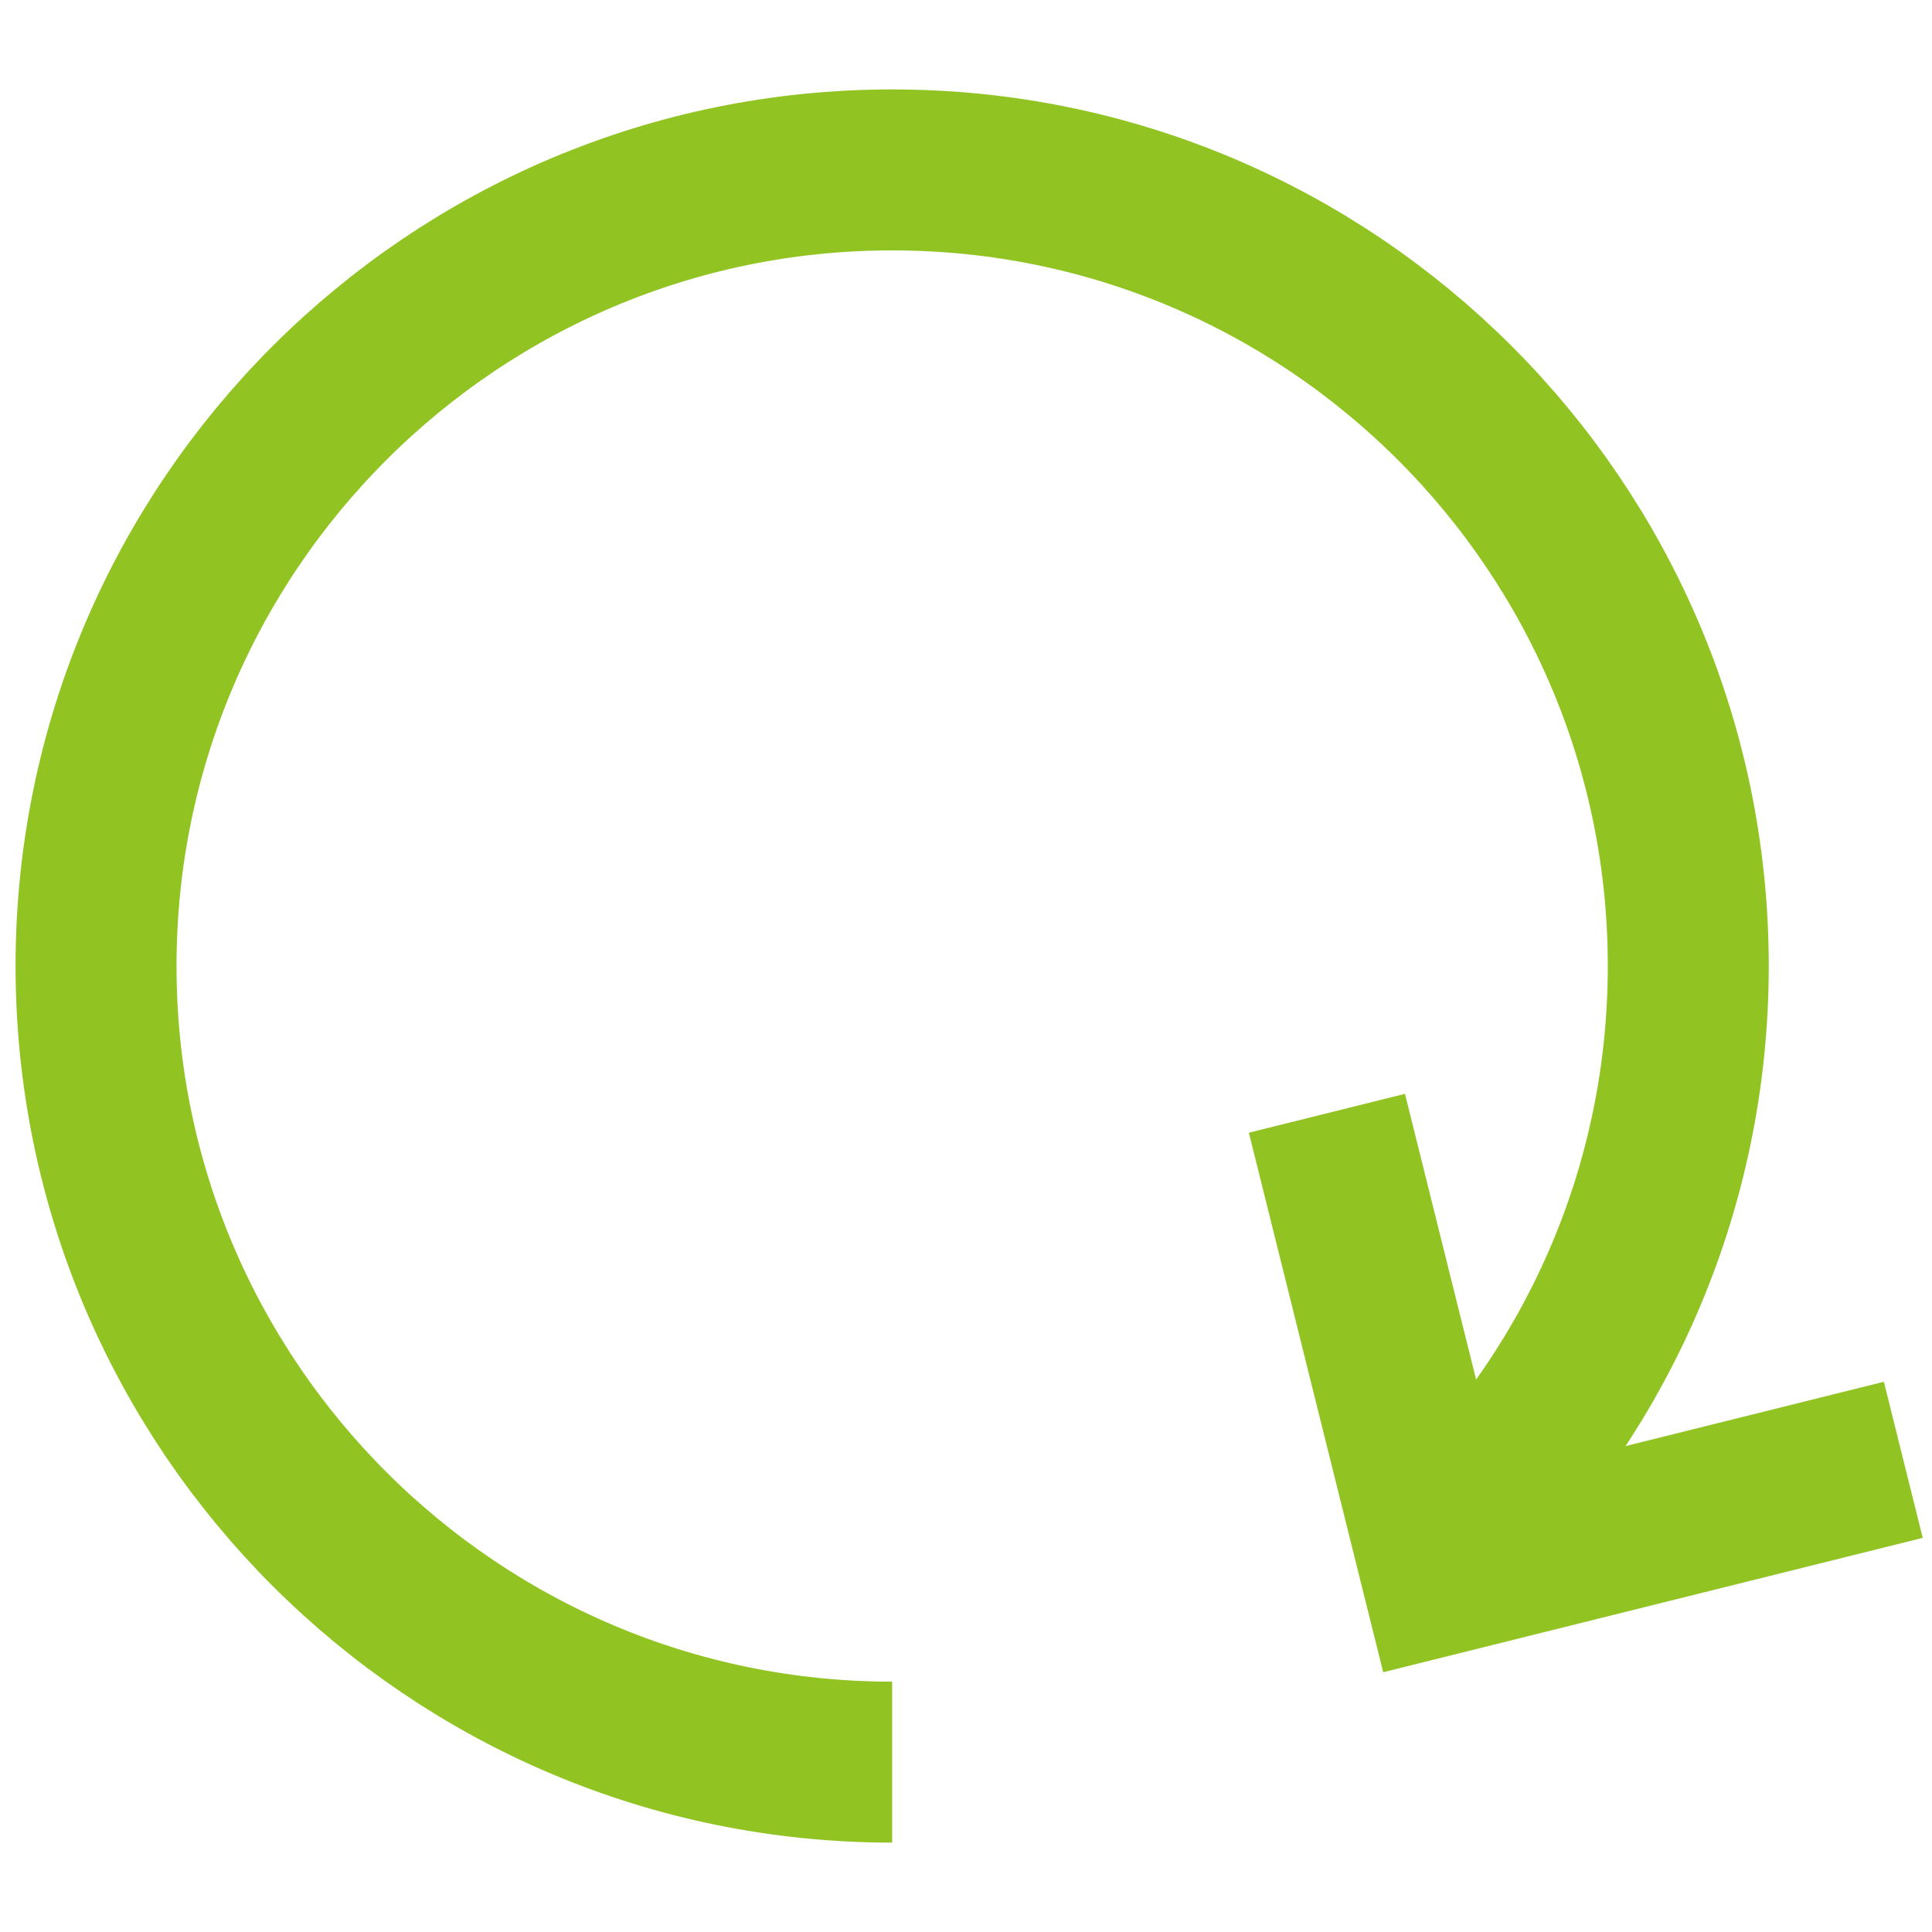
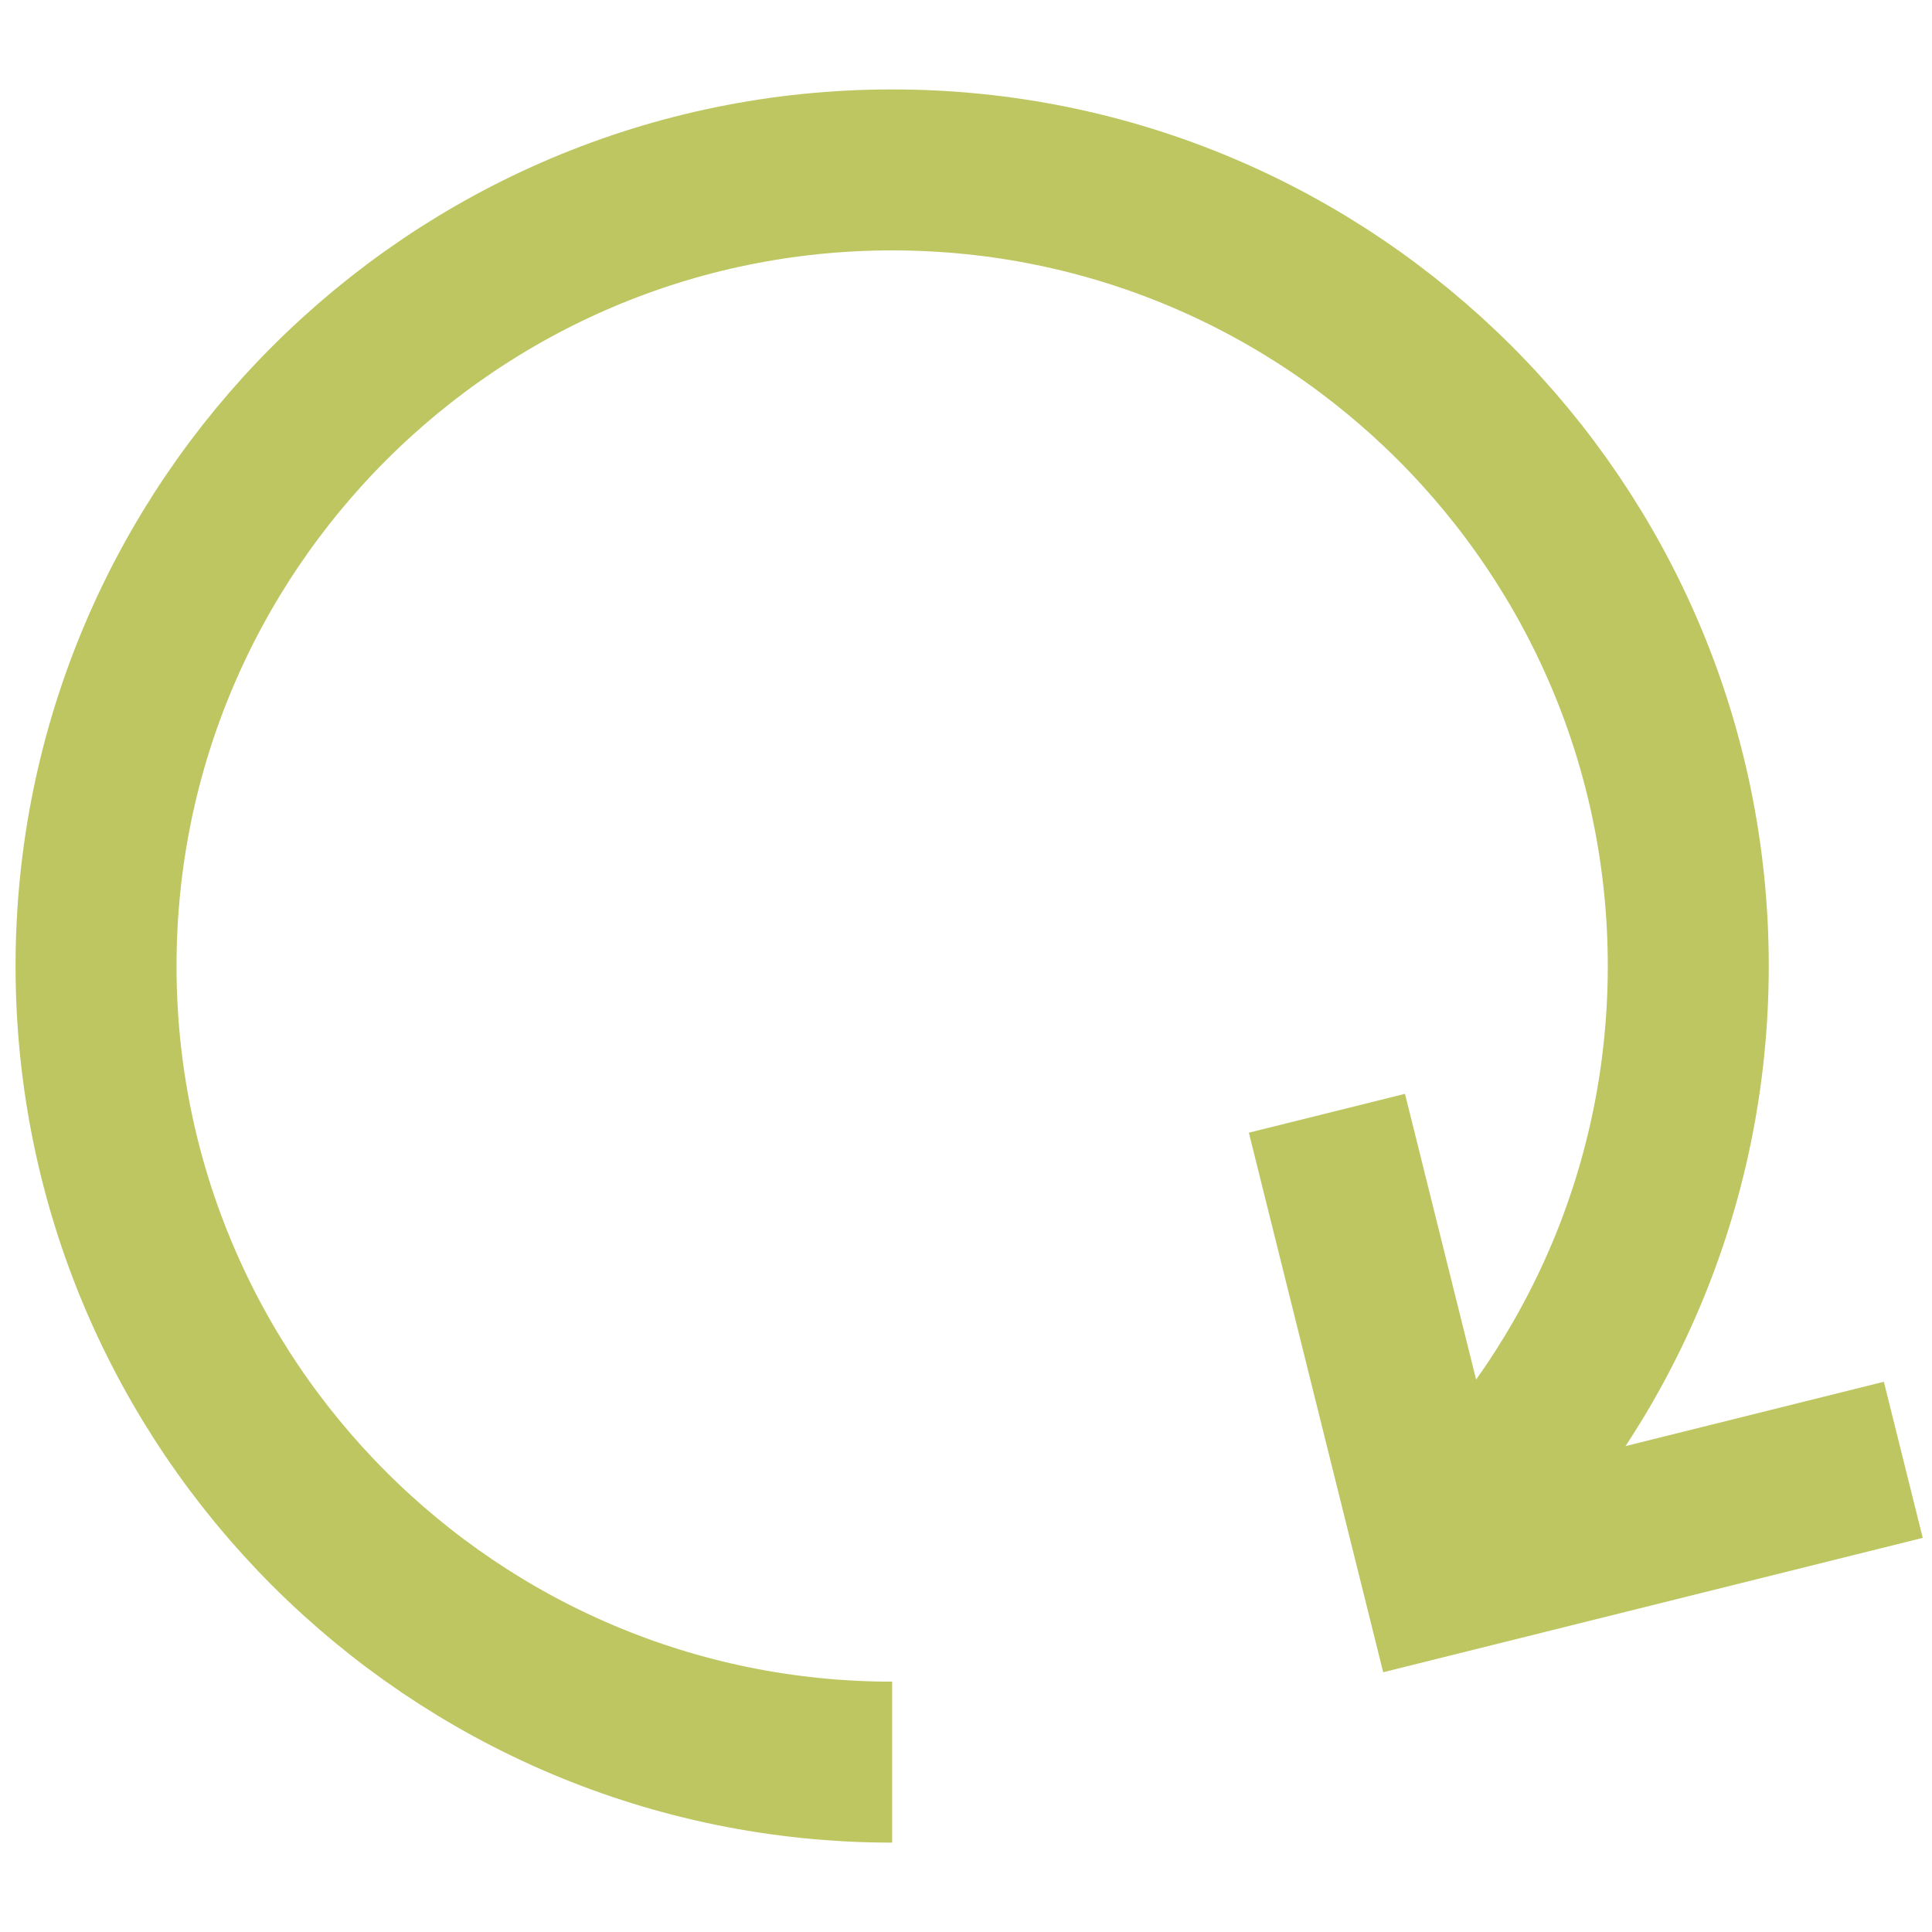
<svg xmlns="http://www.w3.org/2000/svg" width="100%" height="100%" viewBox="0 0 36 36" version="1.1" xml:space="preserve" style="fill-rule:evenodd;clip-rule:evenodd;stroke-miterlimit:10;">
  <g id="Artboard1" transform="matrix(0.838574,0,0,1.12287,-15.3061,-18.2634)">
    <rect x="18.252" y="16.265" width="42.93" height="32.061" style="fill:none;" />
    <clipPath id="_clip1">
      <rect x="18.252" y="16.265" width="42.93" height="32.061" />
    </clipPath>
    <g clip-path="url(#_clip1)">
      <g transform="matrix(1.1925,0,0,0.890574,-757.589,-623.73)">
        <g transform="matrix(-0.259163,0.431032,-0.431032,-0.259163,675.326,739.376)">
-           <path d="M0,-24.917L12.459,-12.458L0,0" style="fill:none;fill-rule:nonzero;stroke:rgb(145,196,35);stroke-width:5.96px;" />
+           <path d="M0,-24.917L12.459,-12.458L0,0" style="fill:none;fill-rule:nonzero;stroke:#bdc660;stroke-width:5.96px;" />
        </g>
        <g transform="matrix(0,-1.07887,-1.07887,0,667.225,721.798)">
-           <path d="M-23.471,-9.721C-20.982,-12.21 -17.544,-13.75 -13.75,-13.75C-6.161,-13.75 0,-7.589 0,0C0,7.589 -6.161,13.75 -13.75,13.75C-21.339,13.75 -27.5,7.589 -27.5,0" style="fill:none;stroke:rgb(145,196,35);stroke-width:2.78px;stroke-linejoin:round;" />
+           <path d="M-23.471,-9.721C-20.982,-12.21 -17.544,-13.75 -13.75,-13.75C-6.161,-13.75 0,-7.589 0,0C0,7.589 -6.161,13.75 -13.75,13.75C-21.339,13.75 -27.5,7.589 -27.5,0" style="fill:none;stroke:#bdc660;stroke-width:2.78px;stroke-linejoin:round;" />
        </g>
      </g>
    </g>
  </g>
</svg>
